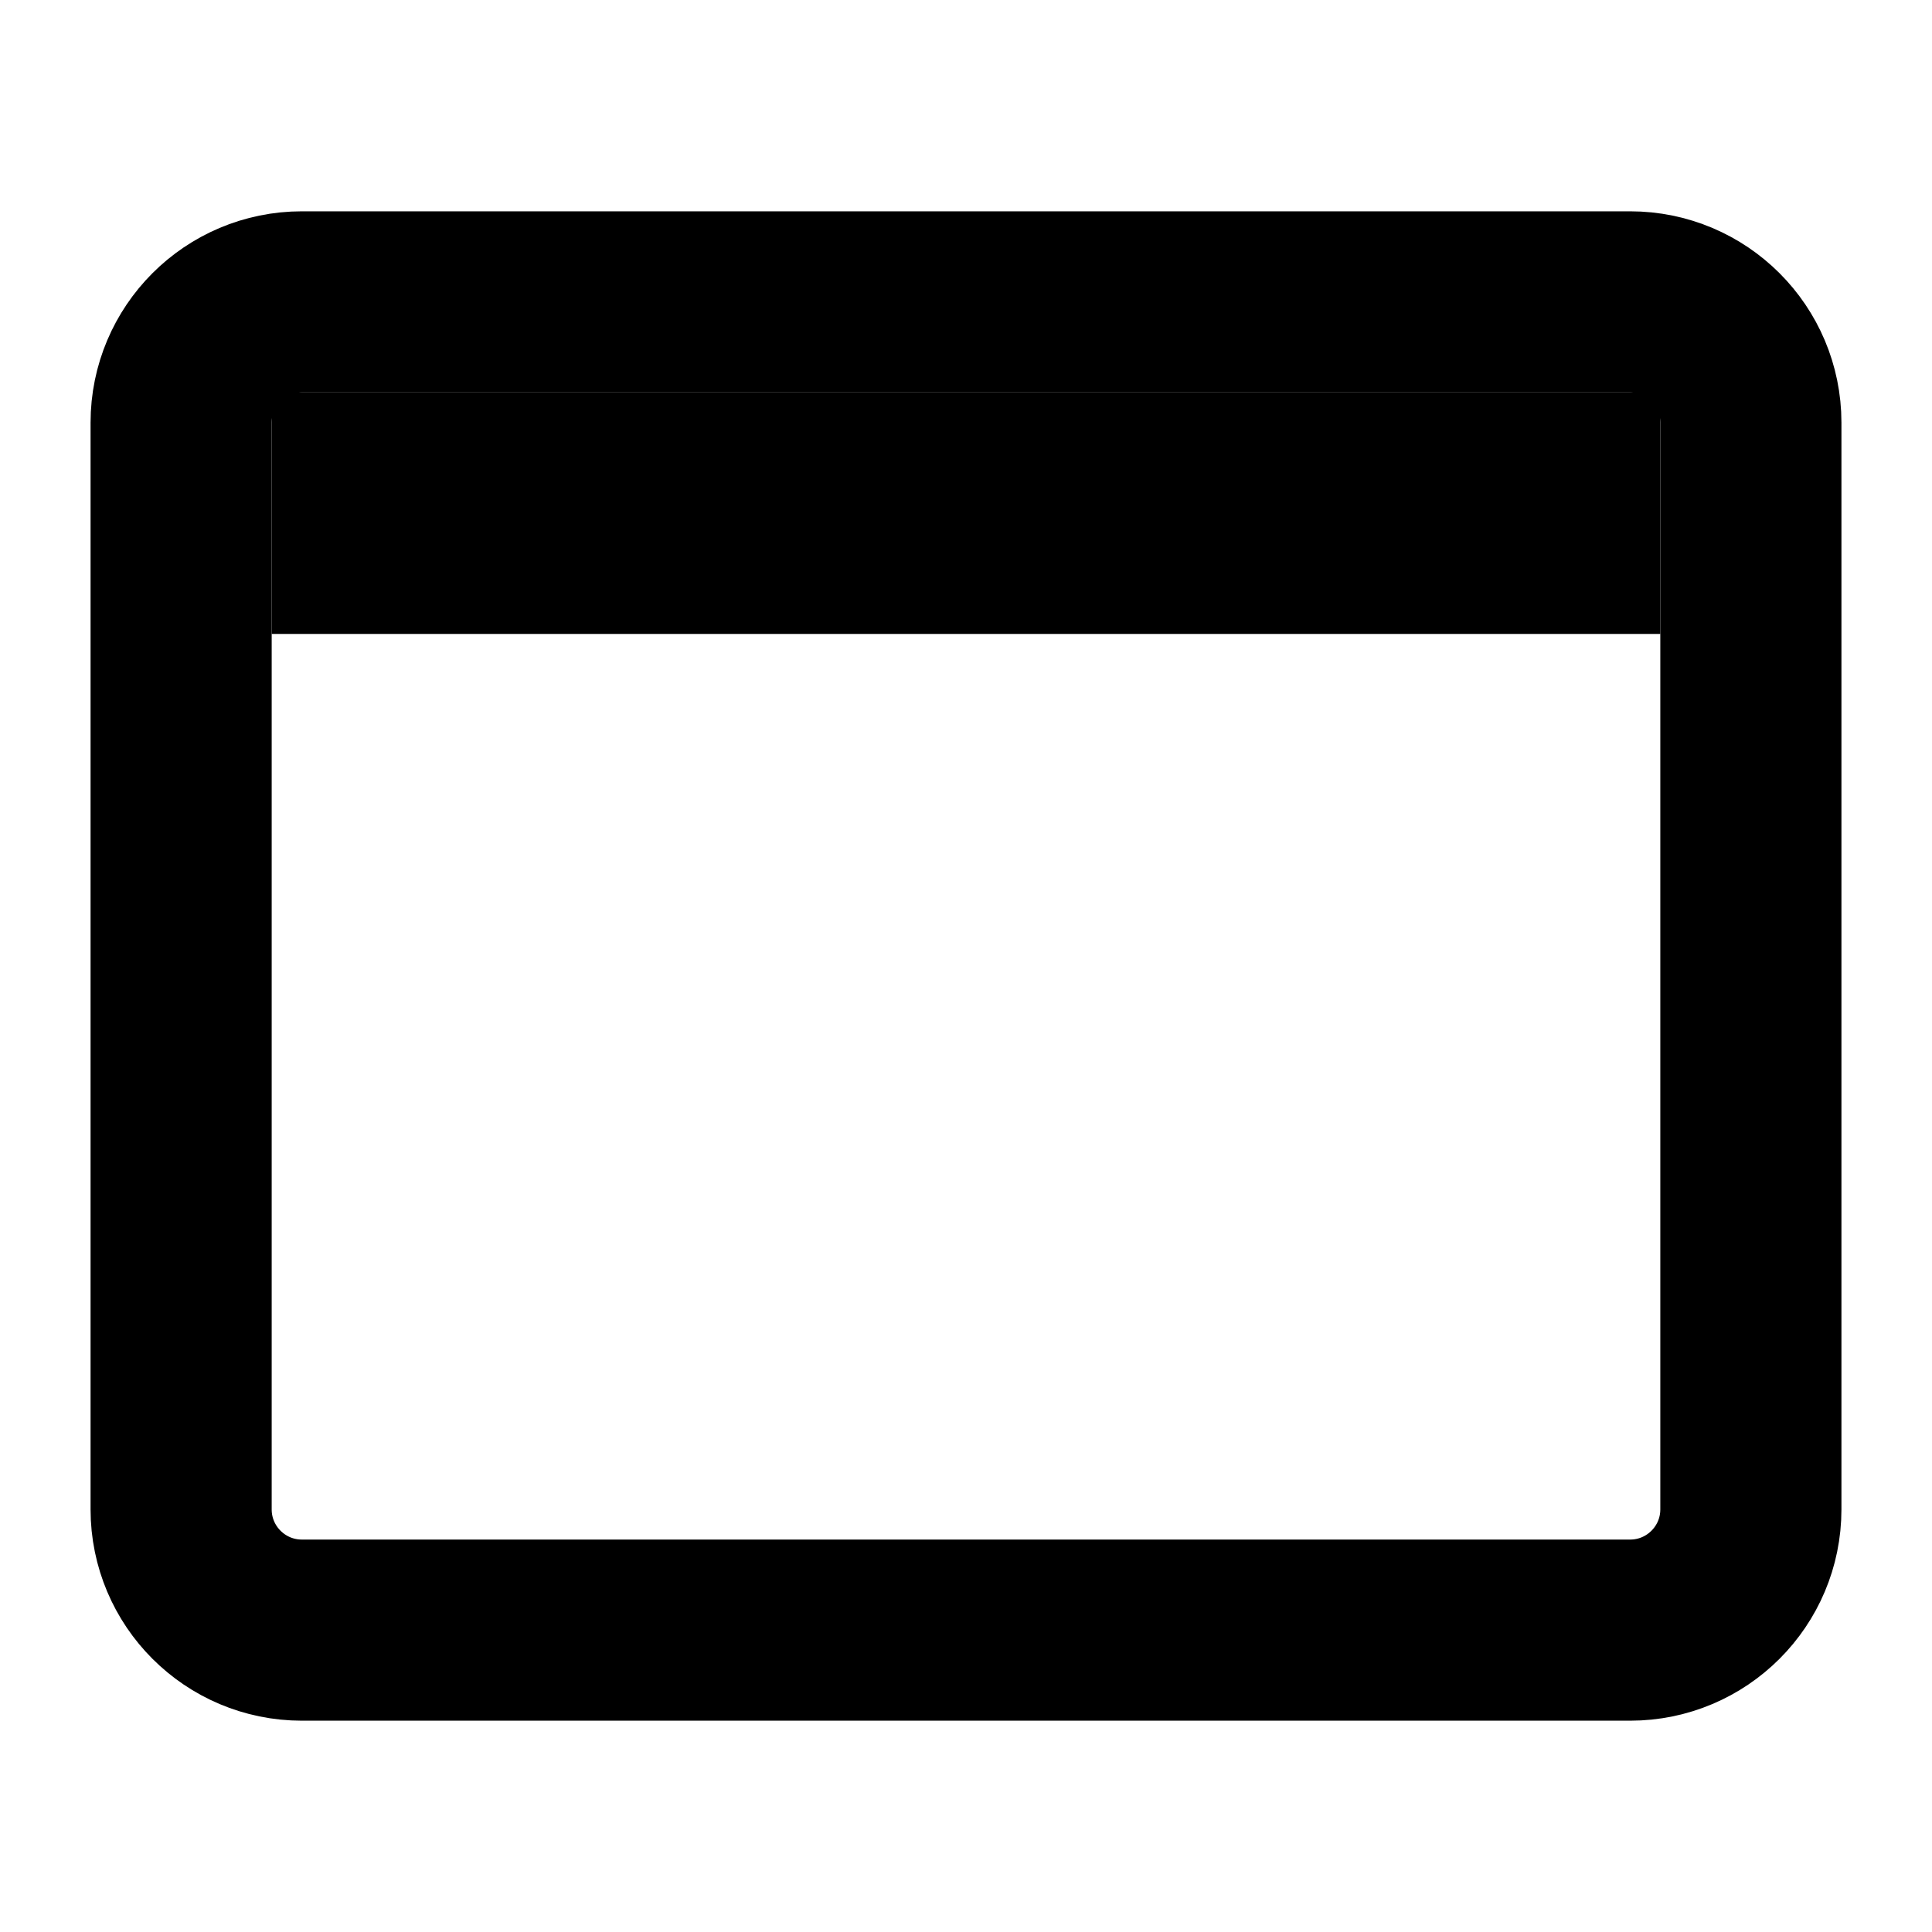
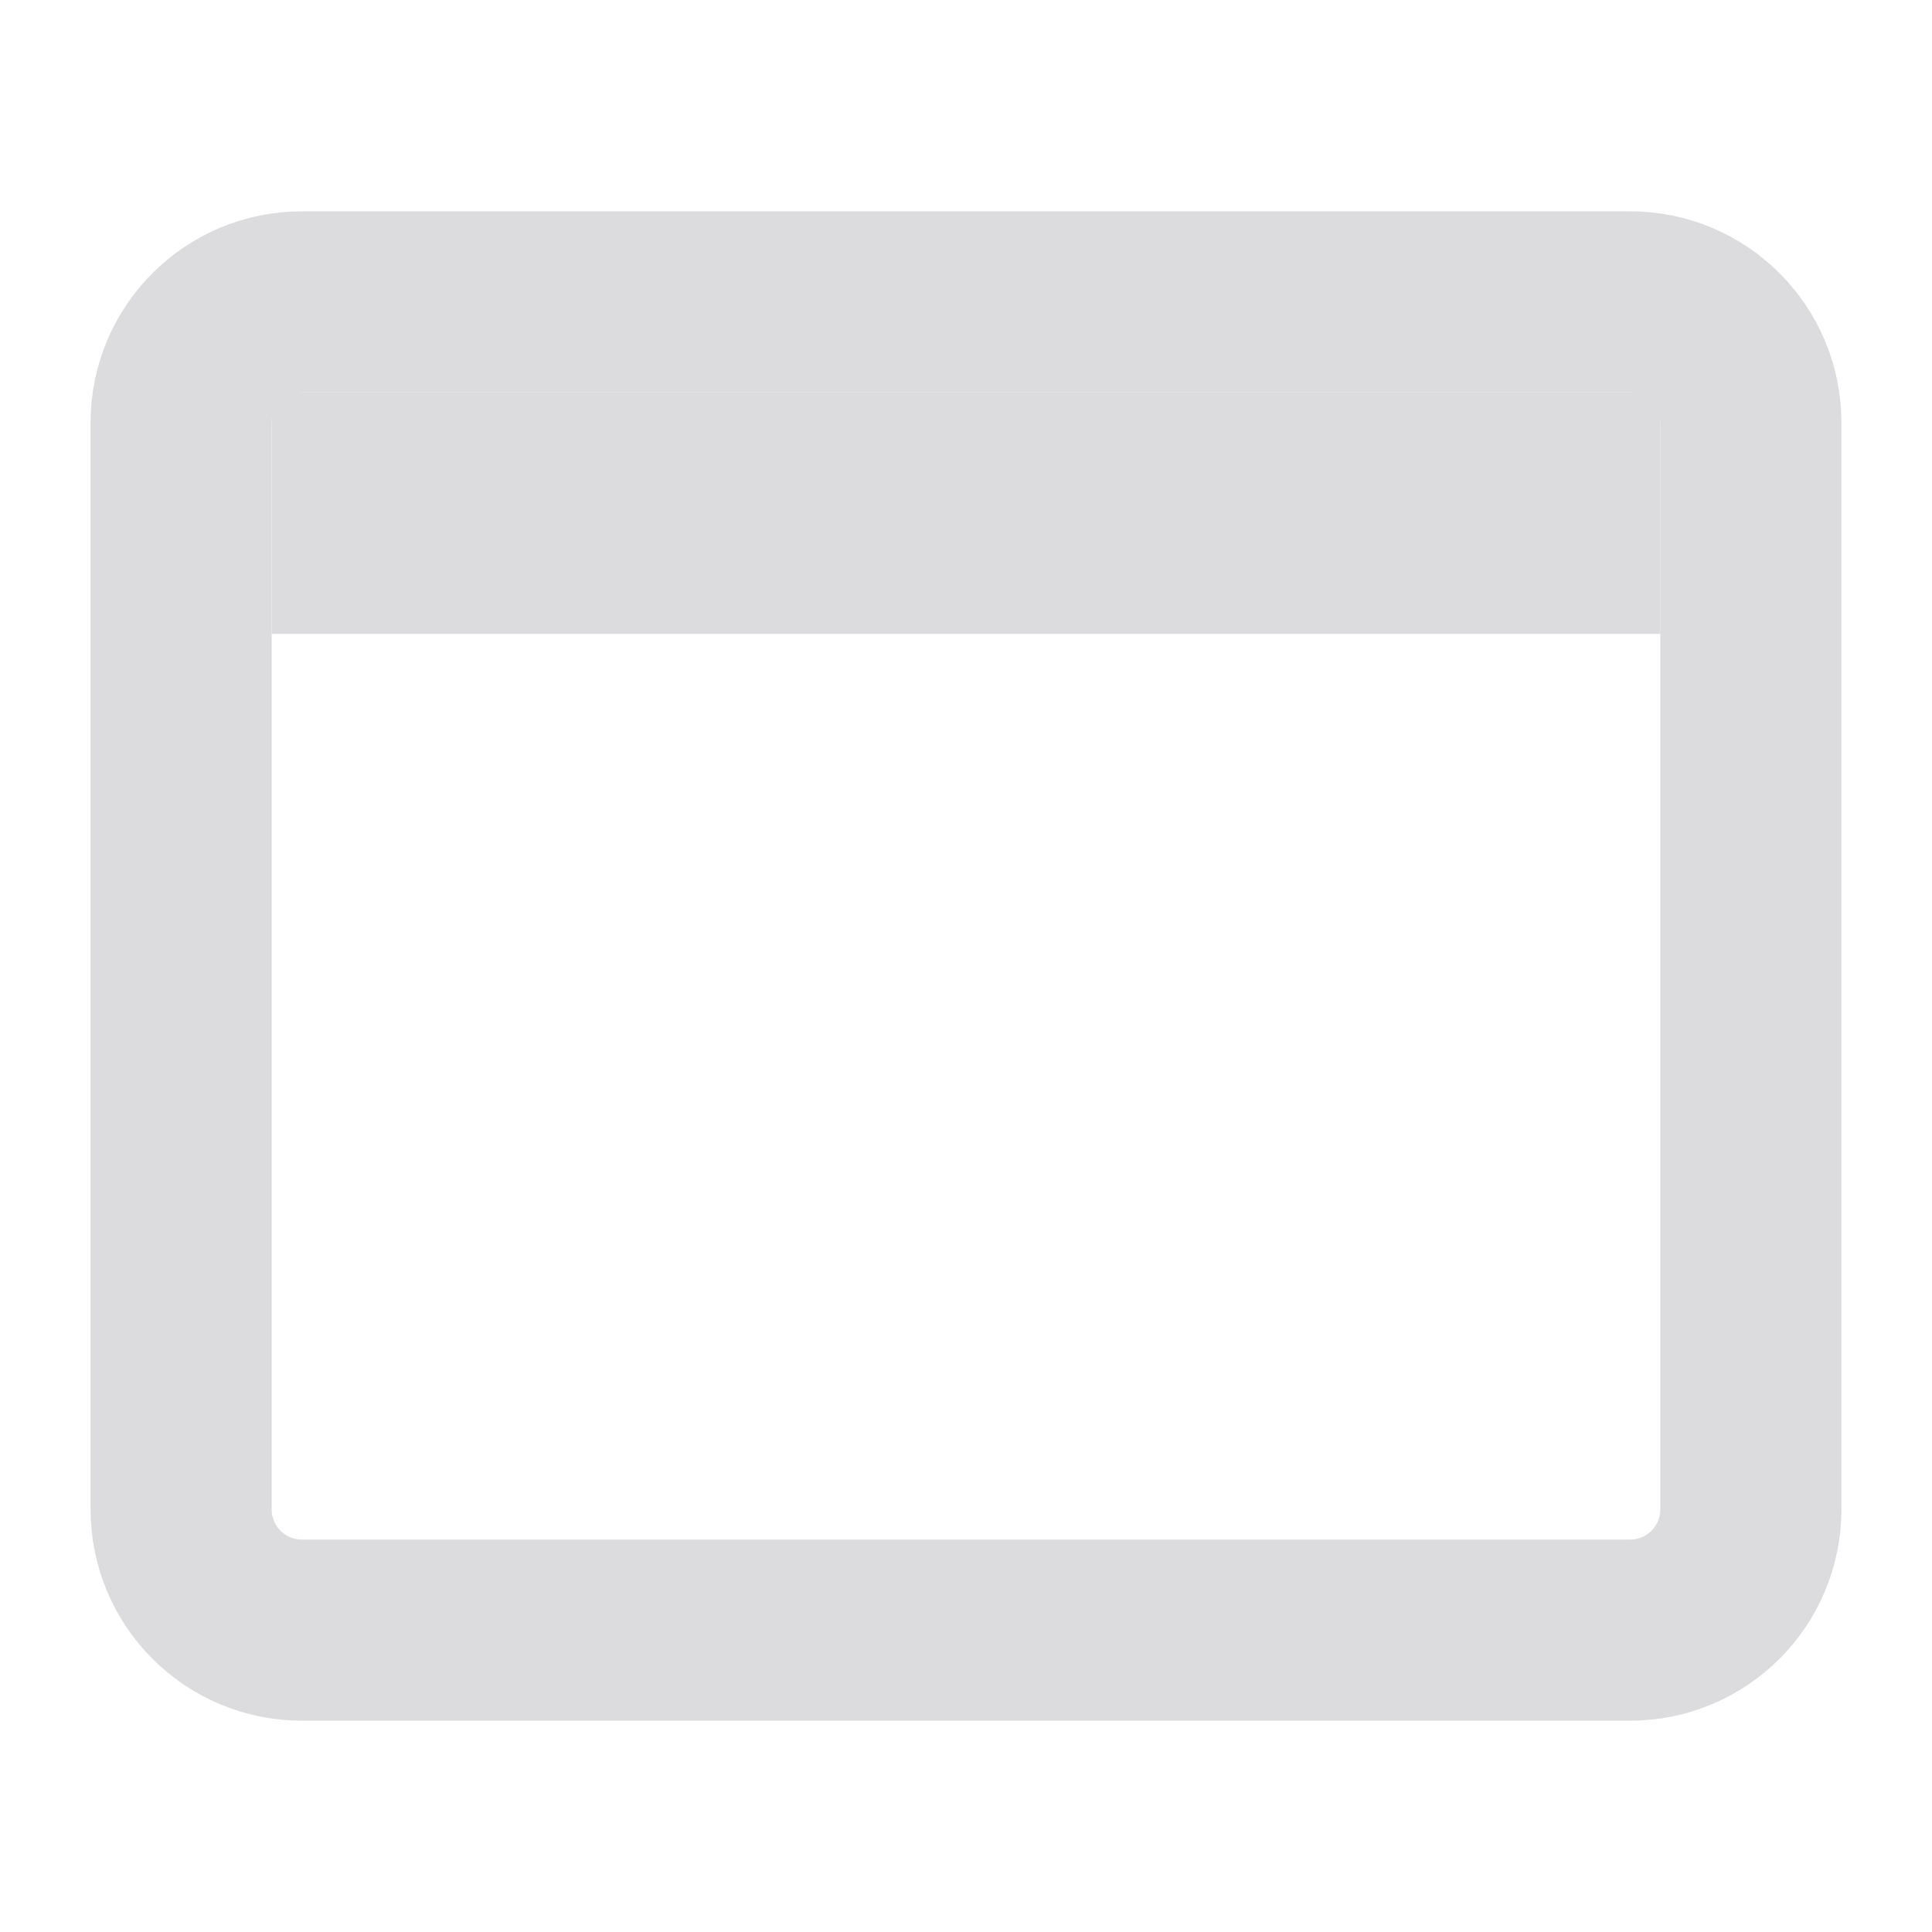
<svg xmlns="http://www.w3.org/2000/svg" viewBox="0 0 16 16">
-   <rect x="1.5" y="2.5" width="13" height="11" rx="1" fill="none" stroke="black" stroke-width="1.5" />
-   <path d="M2.25 3.25h11.5v2H2.25z" fill="black" />
+   <rect x="1.5" y="2.5" width="13" height="11" rx="1" fill="none" stroke="#dcdcde" stroke-width="1.5" />
+   <path d="M2.25 3.25h11.5v2H2.25z" fill="#dcdcde" />
</svg>
